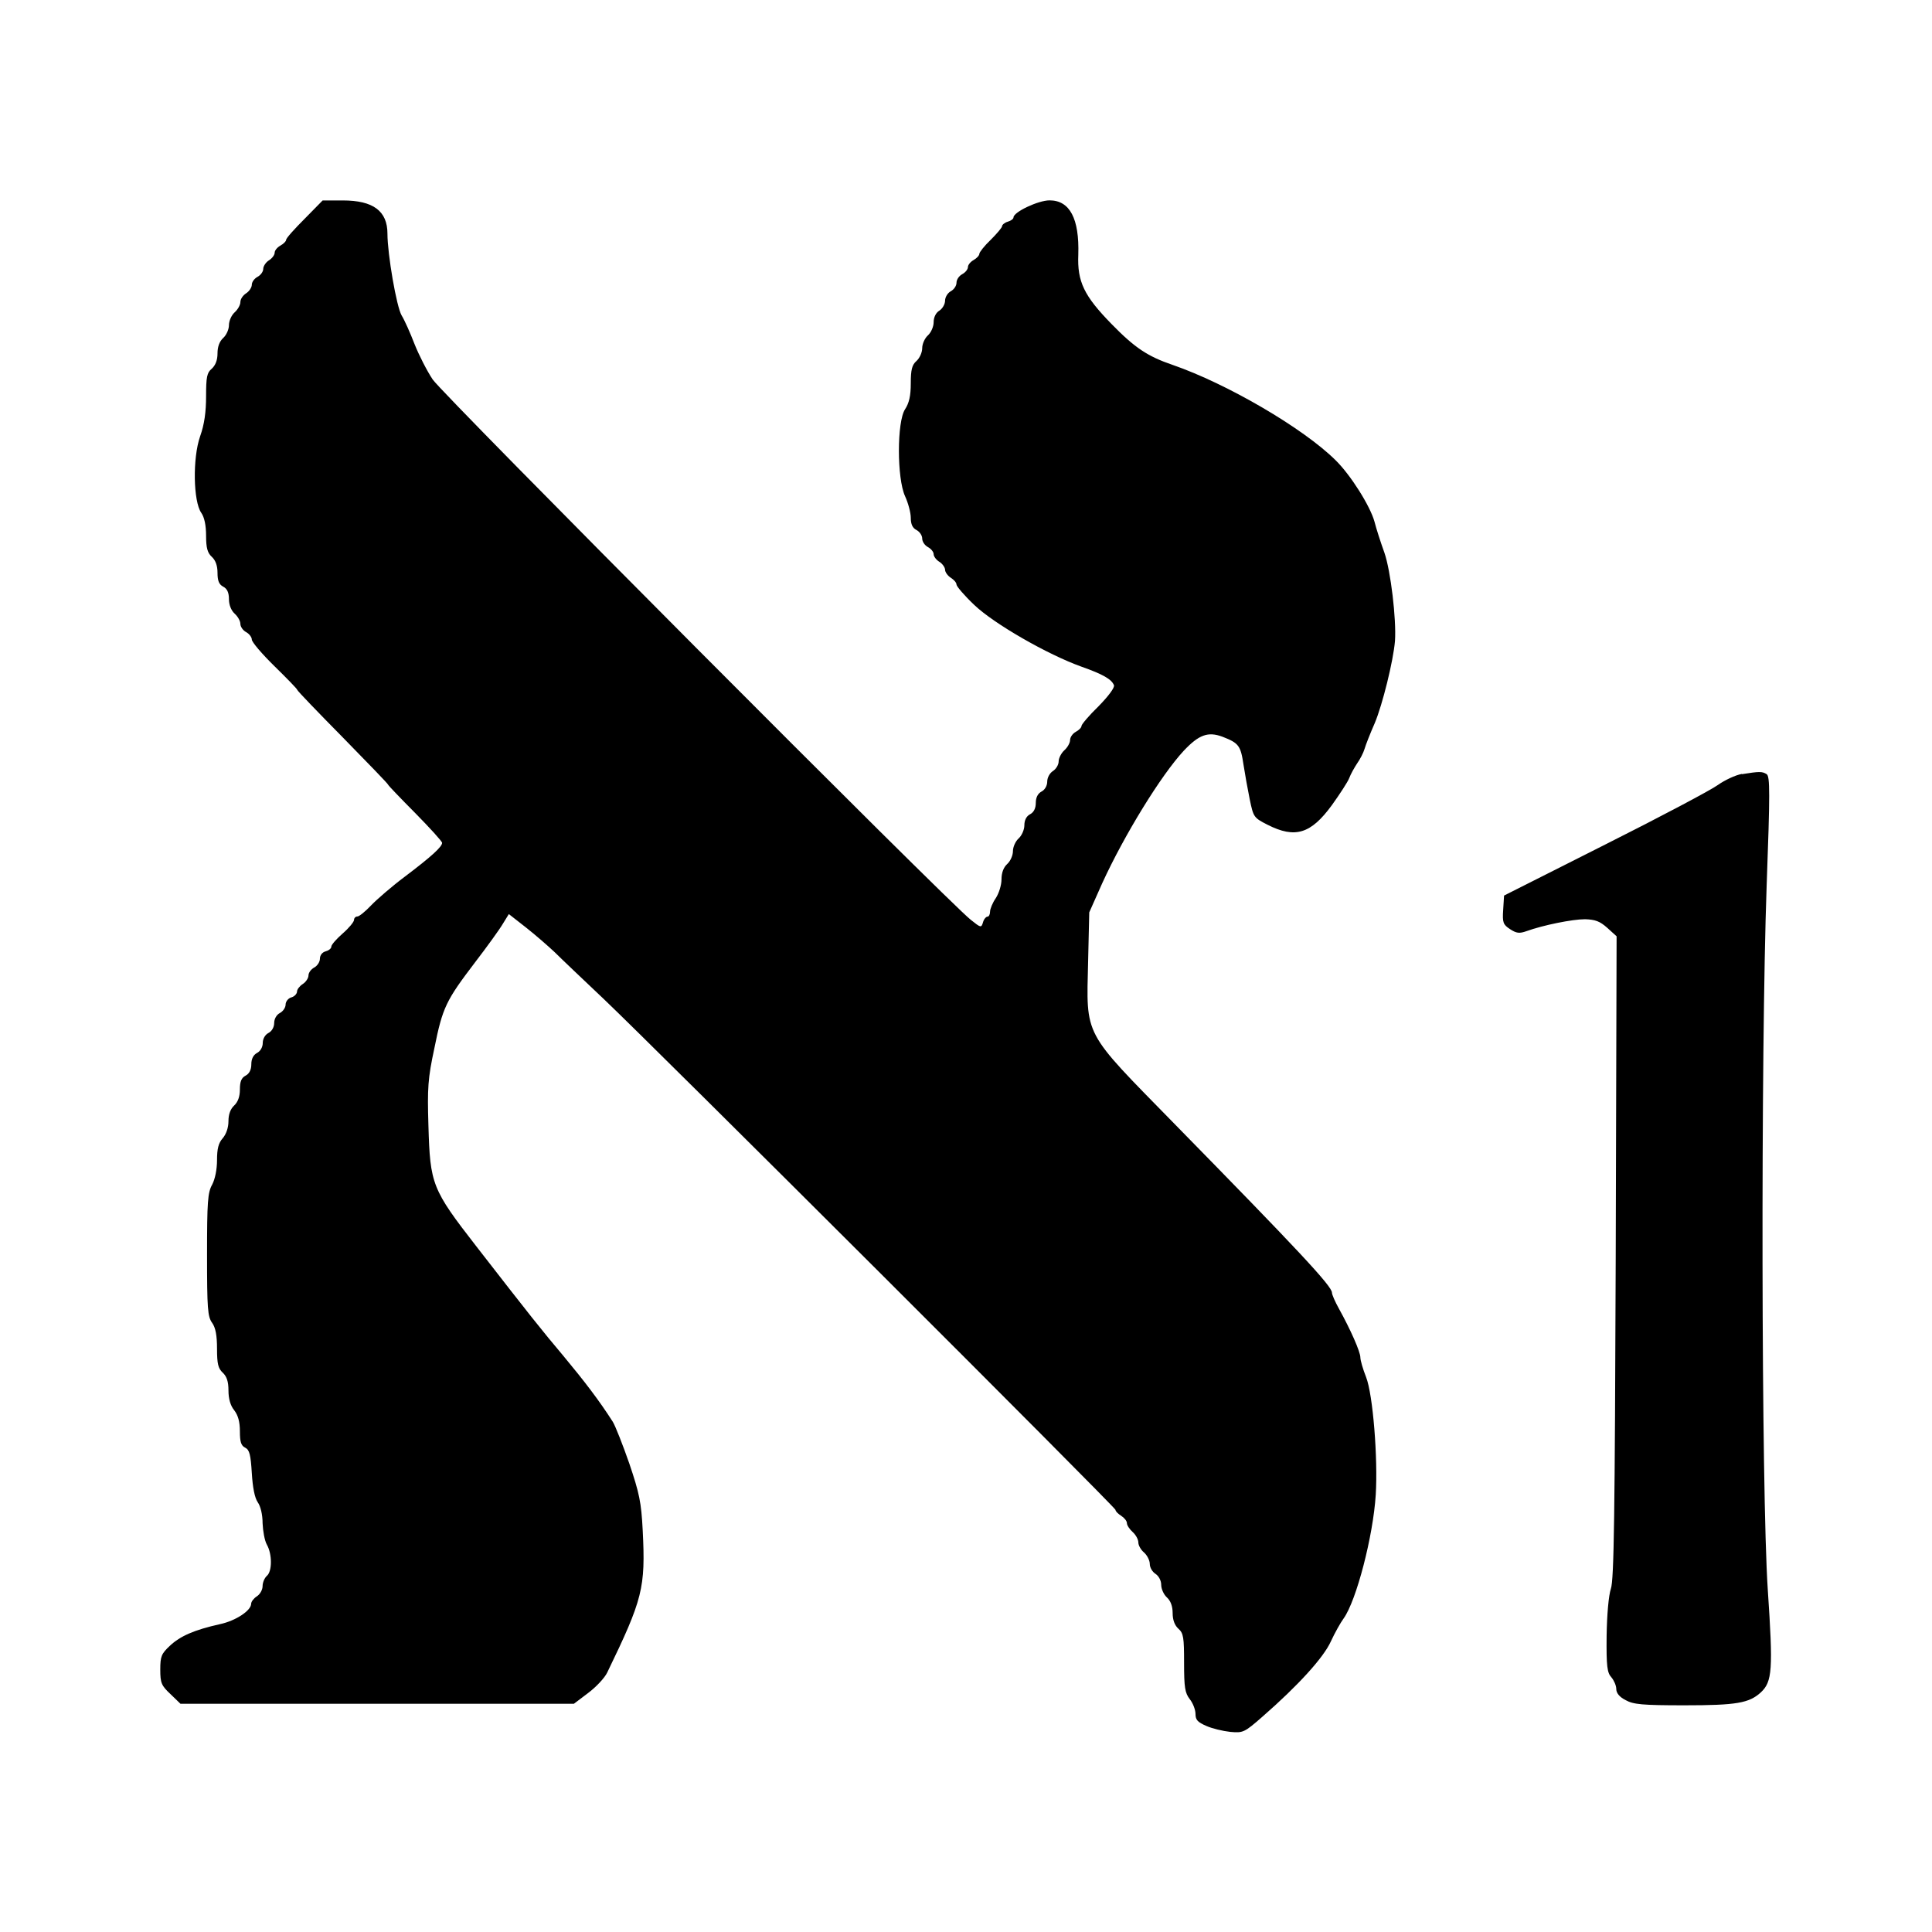
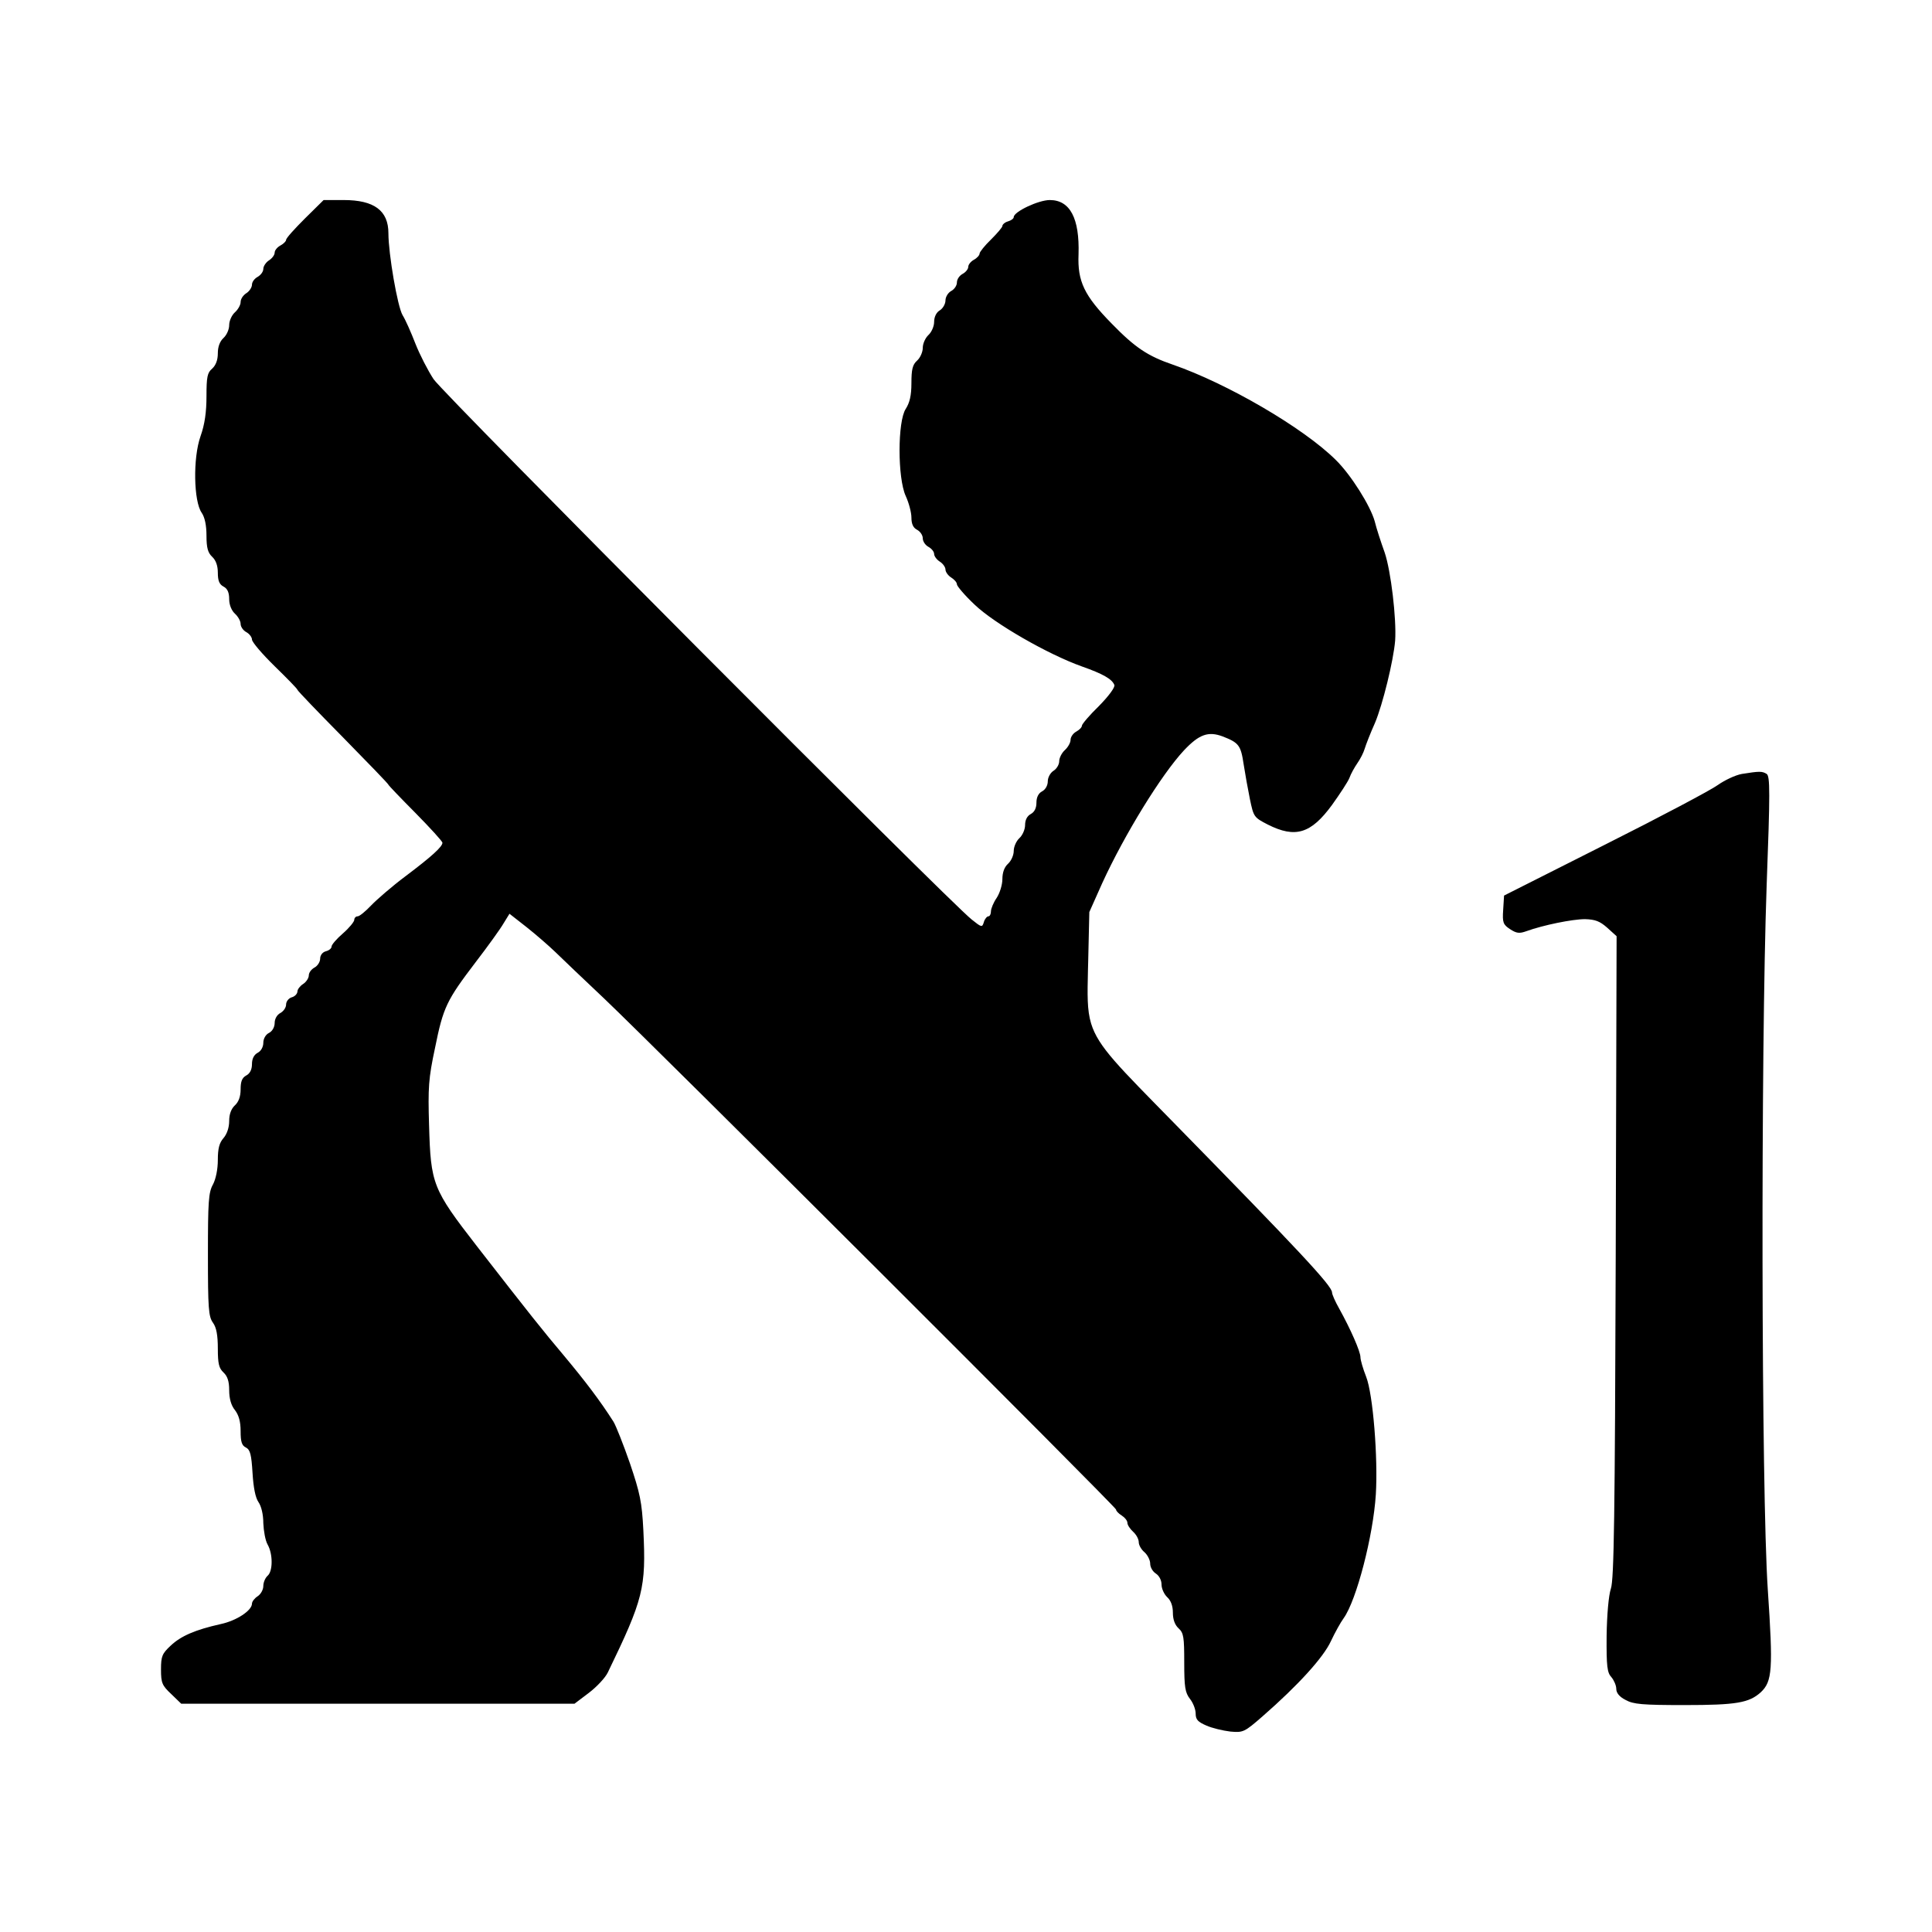
- <svg xmlns="http://www.w3.org/2000/svg" viewBox="0 0 24 24" width="24" height="24">
-   <path fill="currentColor" d="M 3.787,2.715 c -0.127,0.127 -0.233,0.244 -0.233,0.265 c 0,0.018 -0.032,0.049 -0.071,0.071 s -0.071,0.06 -0.071,0.088 s -0.032,0.071 -0.071,0.095 s -0.071,0.074 -0.071,0.106 c 0,0.035 -0.032,0.078 -0.071,0.099 s -0.071,0.064 -0.071,0.099 c 0,0.032 -0.032,0.081 -0.071,0.106 s -0.071,0.071 -0.071,0.109 c 0,0.035 -0.032,0.092 -0.071,0.127 s -0.071,0.106 -0.071,0.159 s -0.032,0.124 -0.071,0.159 c -0.046,0.042 -0.071,0.109 -0.071,0.191 c 0,0.085 -0.025,0.148 -0.071,0.191 c -0.06,0.049 -0.071,0.102 -0.071,0.342 c 0,0.194 -0.021,0.35 -0.074,0.498 c -0.095,0.272 -0.085,0.809 0.014,0.95 c 0.039,0.056 0.06,0.155 0.06,0.286 c 0,0.152 0.018,0.212 0.071,0.261 c 0.046,0.042 0.071,0.109 0.071,0.198 c 0,0.099 0.018,0.145 0.071,0.173 c 0.049,0.025 0.071,0.074 0.071,0.155 c 0,0.071 0.028,0.141 0.071,0.18 c 0.039,0.035 0.071,0.092 0.071,0.127 s 0.032,0.081 0.071,0.102 s 0.071,0.064 0.071,0.092 c 0,0.032 0.127,0.18 0.282,0.332 s 0.282,0.282 0.282,0.293 s 0.254,0.275 0.565,0.59 c 0.311,0.318 0.565,0.579 0.565,0.59 c 0,0.007 0.152,0.166 0.335,0.35 c 0.184,0.187 0.335,0.353 0.335,0.371 c 0,0.049 -0.131,0.169 -0.459,0.417 c -0.166,0.124 -0.357,0.29 -0.427,0.364 s -0.145,0.134 -0.166,0.134 c -0.025,0 -0.042,0.021 -0.042,0.042 c 0,0.025 -0.064,0.102 -0.141,0.169 s -0.141,0.141 -0.141,0.162 c 0,0.025 -0.032,0.049 -0.071,0.06 c -0.042,0.011 -0.071,0.049 -0.071,0.092 c 0,0.039 -0.032,0.088 -0.071,0.109 s -0.071,0.064 -0.071,0.099 c 0,0.032 -0.032,0.081 -0.071,0.106 s -0.071,0.067 -0.071,0.092 c 0,0.028 -0.032,0.064 -0.071,0.074 s -0.071,0.053 -0.071,0.088 c 0,0.039 -0.032,0.085 -0.071,0.106 c -0.042,0.021 -0.071,0.074 -0.071,0.124 s -0.028,0.102 -0.071,0.124 s -0.071,0.074 -0.071,0.124 s -0.028,0.102 -0.071,0.124 c -0.046,0.025 -0.071,0.074 -0.071,0.141 s -0.025,0.117 -0.071,0.141 c -0.053,0.028 -0.071,0.074 -0.071,0.173 c 0,0.088 -0.025,0.155 -0.071,0.198 s -0.071,0.109 -0.071,0.194 c 0,0.081 -0.028,0.162 -0.071,0.212 c -0.053,0.06 -0.071,0.131 -0.071,0.272 c 0,0.117 -0.025,0.237 -0.06,0.304 c -0.056,0.099 -0.064,0.215 -0.064,0.872 c 0,0.667 0.007,0.77 0.064,0.847 c 0.042,0.06 0.06,0.155 0.06,0.321 c 0,0.187 0.014,0.244 0.071,0.297 c 0.049,0.046 0.071,0.109 0.071,0.219 c 0,0.106 0.025,0.191 0.071,0.247 c 0.049,0.064 0.071,0.145 0.071,0.261 c 0,0.131 0.014,0.18 0.067,0.205 c 0.053,0.028 0.067,0.088 0.081,0.314 c 0.011,0.18 0.035,0.307 0.074,0.364 c 0.035,0.049 0.06,0.152 0.06,0.261 c 0.004,0.095 0.025,0.215 0.053,0.265 c 0.067,0.117 0.067,0.332 0,0.388 c -0.028,0.025 -0.053,0.081 -0.053,0.127 s -0.032,0.102 -0.071,0.127 s -0.071,0.067 -0.071,0.092 c 0,0.085 -0.191,0.212 -0.388,0.254 c -0.318,0.071 -0.494,0.148 -0.621,0.268 c -0.106,0.099 -0.12,0.131 -0.12,0.297 s 0.014,0.198 0.127,0.304 l 0.124,0.12 l 4.887,0 l 0.177,-0.134 c 0.099,-0.074 0.205,-0.187 0.237,-0.254 c 0.441,-0.911 0.477,-1.049 0.441,-1.765 c -0.018,-0.353 -0.042,-0.463 -0.166,-0.83 c -0.081,-0.233 -0.173,-0.466 -0.205,-0.519 c -0.169,-0.265 -0.35,-0.501 -0.614,-0.819 c -0.265,-0.314 -0.417,-0.505 -1.08,-1.359 c -0.554,-0.713 -0.576,-0.773 -0.597,-1.504 c -0.014,-0.466 -0.007,-0.583 0.074,-0.96 c 0.102,-0.508 0.145,-0.593 0.505,-1.066 c 0.152,-0.198 0.307,-0.413 0.346,-0.48 l 0.074,-0.12 l 0.212,0.166 c 0.117,0.092 0.275,0.23 0.357,0.307 c 0.078,0.078 0.353,0.339 0.611,0.583 c 0.632,0.6 6.356,6.313 6.356,6.345 c 0,0.018 0.032,0.049 0.071,0.074 s 0.071,0.064 0.071,0.092 c 0,0.025 0.032,0.074 0.071,0.109 s 0.071,0.092 0.071,0.131 c 0,0.035 0.032,0.092 0.071,0.124 c 0.039,0.035 0.071,0.099 0.071,0.141 c 0,0.046 0.032,0.099 0.071,0.124 c 0.042,0.028 0.071,0.085 0.071,0.138 c 0,0.049 0.032,0.12 0.071,0.155 c 0.046,0.042 0.071,0.109 0.071,0.194 s 0.025,0.152 0.071,0.194 c 0.064,0.056 0.071,0.109 0.071,0.424 c 0,0.307 0.011,0.374 0.071,0.452 c 0.039,0.049 0.071,0.131 0.071,0.184 c 0,0.074 0.028,0.102 0.134,0.148 c 0.071,0.032 0.205,0.064 0.297,0.074 c 0.159,0.014 0.173,0.011 0.403,-0.191 c 0.441,-0.385 0.756,-0.731 0.847,-0.932 c 0.049,-0.106 0.12,-0.233 0.159,-0.286 c 0.159,-0.222 0.367,-1.024 0.399,-1.536 c 0.028,-0.455 -0.035,-1.246 -0.12,-1.462 c -0.039,-0.099 -0.071,-0.208 -0.071,-0.244 c 0,-0.071 -0.124,-0.35 -0.265,-0.604 c -0.049,-0.088 -0.088,-0.177 -0.088,-0.201 c 0,-0.081 -0.42,-0.53 -1.963,-2.104 c -1.137,-1.162 -1.088,-1.063 -1.066,-2.013 l 0.014,-0.607 l 0.162,-0.364 c 0.275,-0.6 0.731,-1.342 1.013,-1.645 c 0.187,-0.198 0.3,-0.24 0.48,-0.173 c 0.201,0.078 0.226,0.109 0.261,0.346 c 0.018,0.117 0.053,0.311 0.078,0.434 c 0.046,0.219 0.049,0.226 0.222,0.314 c 0.342,0.173 0.537,0.113 0.798,-0.244 c 0.099,-0.138 0.198,-0.29 0.215,-0.335 c 0.018,-0.049 0.064,-0.131 0.099,-0.184 c 0.035,-0.049 0.078,-0.131 0.092,-0.18 s 0.071,-0.194 0.127,-0.321 c 0.095,-0.226 0.23,-0.77 0.251,-1.02 c 0.018,-0.272 -0.053,-0.869 -0.131,-1.095 c -0.046,-0.127 -0.102,-0.3 -0.124,-0.388 c -0.053,-0.191 -0.293,-0.576 -0.484,-0.763 c -0.403,-0.399 -1.349,-0.95 -2.023,-1.183 c -0.311,-0.106 -0.47,-0.212 -0.759,-0.508 c -0.342,-0.35 -0.427,-0.526 -0.413,-0.862 c 0.014,-0.448 -0.106,-0.674 -0.357,-0.674 c -0.141,0 -0.448,0.145 -0.448,0.212 c 0,0.018 -0.032,0.042 -0.071,0.053 s -0.071,0.039 -0.071,0.056 s -0.064,0.092 -0.141,0.169 c -0.078,0.074 -0.141,0.155 -0.141,0.173 c 0,0.021 -0.032,0.056 -0.071,0.078 s -0.071,0.06 -0.071,0.088 s -0.032,0.067 -0.071,0.088 s -0.071,0.067 -0.071,0.106 s -0.032,0.085 -0.071,0.106 s -0.071,0.074 -0.071,0.117 s -0.032,0.099 -0.071,0.124 c -0.042,0.025 -0.071,0.081 -0.071,0.145 c 0,0.053 -0.032,0.127 -0.071,0.162 s -0.071,0.106 -0.071,0.159 s -0.032,0.124 -0.071,0.159 c -0.056,0.049 -0.071,0.109 -0.071,0.279 c 0,0.155 -0.021,0.244 -0.071,0.321 c -0.102,0.155 -0.102,0.858 0,1.08 c 0.039,0.085 0.071,0.205 0.071,0.268 c 0,0.078 0.021,0.127 0.071,0.152 c 0.039,0.021 0.071,0.067 0.071,0.106 s 0.032,0.085 0.071,0.106 s 0.071,0.06 0.071,0.088 s 0.032,0.071 0.071,0.095 s 0.071,0.071 0.071,0.099 s 0.032,0.074 0.071,0.099 s 0.071,0.06 0.071,0.085 c 0,0.021 0.099,0.138 0.222,0.254 c 0.244,0.233 0.907,0.614 1.331,0.766 c 0.261,0.092 0.374,0.155 0.403,0.23 c 0.011,0.028 -0.064,0.131 -0.191,0.261 c -0.117,0.113 -0.212,0.226 -0.212,0.244 c 0,0.021 -0.032,0.053 -0.071,0.074 s -0.071,0.067 -0.071,0.102 s -0.032,0.092 -0.071,0.127 s -0.071,0.099 -0.071,0.138 c 0,0.042 -0.032,0.095 -0.071,0.12 s -0.071,0.081 -0.071,0.131 s -0.028,0.102 -0.071,0.124 c -0.046,0.025 -0.071,0.074 -0.071,0.141 s -0.025,0.117 -0.071,0.141 s -0.071,0.074 -0.071,0.138 c 0,0.053 -0.032,0.127 -0.071,0.162 s -0.071,0.106 -0.071,0.159 s -0.032,0.124 -0.071,0.159 c -0.046,0.042 -0.071,0.109 -0.071,0.191 c 0,0.071 -0.032,0.173 -0.071,0.233 c -0.039,0.056 -0.071,0.134 -0.071,0.166 c 0,0.035 -0.014,0.064 -0.032,0.064 s -0.046,0.032 -0.056,0.071 c -0.021,0.071 -0.028,0.067 -0.152,-0.032 c -0.29,-0.23 -6.564,-6.529 -6.684,-6.712 c -0.071,-0.106 -0.173,-0.307 -0.226,-0.441 c -0.053,-0.138 -0.124,-0.297 -0.159,-0.353 c -0.064,-0.106 -0.177,-0.763 -0.177,-1.017 c 0,-0.282 -0.177,-0.413 -0.554,-0.413 l -0.251,0 z M 21.639,9.614 c -0.081,0.014 -0.215,0.078 -0.3,0.138 c -0.081,0.06 -0.713,0.395 -1.402,0.741 l -1.253,0.632 l -0.011,0.177 c -0.011,0.159 0,0.184 0.085,0.24 c 0.081,0.053 0.117,0.056 0.205,0.025 c 0.205,-0.074 0.568,-0.148 0.727,-0.148 c 0.127,0.004 0.184,0.025 0.275,0.106 l 0.117,0.106 l -0.011,3.983 c -0.011,3.213 -0.021,4.008 -0.06,4.121 c -0.028,0.085 -0.049,0.321 -0.053,0.586 c -0.004,0.381 0.007,0.459 0.06,0.516 c 0.032,0.039 0.06,0.102 0.06,0.145 c 0,0.049 0.039,0.099 0.117,0.138 c 0.095,0.053 0.205,0.064 0.731,0.064 c 0.646,0 0.802,-0.028 0.946,-0.159 c 0.145,-0.134 0.155,-0.282 0.088,-1.278 c -0.081,-1.218 -0.088,-6.677 -0.014,-8.746 c 0.042,-1.151 0.042,-1.356 0,-1.384 c -0.056,-0.035 -0.088,-0.035 -0.307,0" />
+ <svg xmlns="http://www.w3.org/2000/svg" width="24" height="24" viewBox="0 0 24 24">
+   <path d="M3.787 2.715 4.02 2.485H4.27C4.648 2.485 4.825 2.616 4.825 2.898C4.825 3.153 4.938 3.809 5.001 3.915C5.037 3.972 5.107 4.131 5.16 4.268C5.213 4.403 5.316 4.604 5.386 4.71C5.506 4.893 11.781 11.192 12.07 11.422C12.194 11.521 12.201 11.524 12.222 11.454C12.233 11.415 12.261 11.383 12.278 11.383C12.296 11.383 12.31 11.355 12.31 11.32C12.31 11.288 12.342 11.21 12.381 11.154C12.42 11.094 12.452 10.991 12.452 10.921C12.452 10.839 12.476 10.772 12.522 10.73C12.561 10.695 12.593 10.624 12.593 10.571C12.593 10.518 12.625 10.447 12.663 10.412C12.702 10.377 12.734 10.303 12.734 10.25C12.734 10.186 12.759 10.137 12.805 10.112C12.851 10.087 12.875 10.038 12.875 9.971C12.875 9.904 12.9 9.854 12.946 9.83C12.988 9.808 13.016 9.755 13.016 9.706C13.016 9.657 13.048 9.6 13.087 9.575C13.126 9.551 13.158 9.498 13.158 9.455C13.158 9.416 13.189 9.353 13.228 9.318C13.267 9.282 13.299 9.226 13.299 9.19C13.299 9.155 13.331 9.109 13.37 9.088C13.408 9.067 13.44 9.035 13.44 9.014C13.44 8.996 13.535 8.883 13.652 8.77C13.779 8.64 13.853 8.537 13.843 8.509C13.814 8.435 13.701 8.371 13.44 8.279C13.016 8.128 12.353 7.746 12.109 7.513C11.985 7.397 11.887 7.28 11.887 7.259C11.887 7.234 11.855 7.199 11.816 7.174C11.777 7.15 11.745 7.104 11.745 7.075C11.745 7.047 11.714 7.001 11.675 6.977C11.636 6.952 11.604 6.909 11.604 6.881C11.604 6.853 11.572 6.814 11.533 6.793C11.495 6.772 11.463 6.726 11.463 6.687C11.463 6.648 11.431 6.602 11.392 6.581C11.343 6.556 11.322 6.507 11.322 6.429C11.322 6.366 11.29 6.246 11.251 6.161C11.149 5.938 11.149 5.236 11.251 5.08C11.3 5.003 11.322 4.915 11.322 4.759C11.322 4.59 11.336 4.53 11.392 4.48C11.431 4.445 11.463 4.374 11.463 4.321C11.463 4.268 11.495 4.198 11.533 4.162C11.572 4.127 11.604 4.053 11.604 4C11.604 3.936 11.632 3.88 11.675 3.855C11.714 3.831 11.745 3.774 11.745 3.732C11.745 3.689 11.777 3.636 11.816 3.615C11.855 3.594 11.887 3.548 11.887 3.509C11.887 3.47 11.918 3.424 11.957 3.403C11.996 3.382 12.028 3.343 12.028 3.315C12.028 3.287 12.06 3.248 12.098 3.227C12.137 3.206 12.169 3.17 12.169 3.149C12.169 3.131 12.233 3.05 12.31 2.976C12.388 2.898 12.452 2.824 12.452 2.807C12.452 2.789 12.483 2.761 12.522 2.75C12.561 2.739 12.593 2.715 12.593 2.697C12.593 2.63 12.9 2.485 13.041 2.485C13.292 2.485 13.412 2.711 13.398 3.16C13.384 3.495 13.468 3.672 13.811 4.021C14.1 4.318 14.259 4.424 14.57 4.53C15.244 4.763 16.191 5.314 16.593 5.713C16.784 5.9 17.024 6.285 17.077 6.475C17.098 6.563 17.155 6.736 17.201 6.864C17.278 7.09 17.349 7.686 17.331 7.958C17.31 8.209 17.176 8.753 17.081 8.979C17.024 9.106 16.968 9.25 16.953 9.3C16.939 9.349 16.897 9.431 16.862 9.48C16.826 9.533 16.78 9.614 16.763 9.664C16.745 9.71 16.646 9.861 16.547 9.999C16.286 10.356 16.092 10.416 15.749 10.243C15.576 10.154 15.573 10.147 15.527 9.928C15.502 9.805 15.467 9.611 15.449 9.494C15.414 9.258 15.389 9.226 15.188 9.148C15.008 9.081 14.895 9.123 14.708 9.321C14.425 9.625 13.97 10.366 13.694 10.967L13.532 11.33L13.518 11.938C13.517 11.978 13.516 12.017 13.515 12.053C13.508 12.358 13.503 12.545 13.554 12.714C13.643 13.006 13.896 13.247 14.584 13.95C16.127 15.525 16.547 15.973 16.547 16.055C16.547 16.079 16.586 16.168 16.636 16.256C16.777 16.51 16.9 16.789 16.9 16.86C16.9 16.895 16.932 17.004 16.971 17.103C17.056 17.319 17.119 18.11 17.091 18.565C17.059 19.077 16.851 19.879 16.692 20.101C16.653 20.154 16.583 20.281 16.533 20.387C16.441 20.588 16.127 20.934 15.686 21.319C15.456 21.52 15.442 21.524 15.283 21.51C15.191 21.499 15.057 21.467 14.987 21.436C14.881 21.39 14.853 21.362 14.853 21.287C14.853 21.234 14.821 21.153 14.782 21.104C14.722 21.026 14.711 20.959 14.711 20.652C14.711 20.338 14.704 20.285 14.641 20.228C14.595 20.186 14.57 20.119 14.57 20.034C14.57 19.949 14.545 19.882 14.499 19.84C14.461 19.804 14.429 19.734 14.429 19.684C14.429 19.631 14.401 19.575 14.358 19.547C14.319 19.522 14.288 19.469 14.288 19.423C14.288 19.381 14.256 19.317 14.217 19.282C14.178 19.25 14.146 19.194 14.146 19.158C14.146 19.119 14.115 19.063 14.076 19.028C14.037 18.992 14.005 18.943 14.005 18.918C14.005 18.89 13.973 18.851 13.934 18.826C13.896 18.802 13.864 18.77 13.864 18.752C13.864 18.72 8.14 13.007 7.508 12.407C7.25 12.163 6.975 11.902 6.897 11.825C6.816 11.747 6.657 11.609 6.541 11.517L6.329 11.351L6.255 11.471C6.216 11.539 6.061 11.754 5.909 11.952C5.549 12.425 5.506 12.51 5.404 13.018C5.323 13.396 5.316 13.512 5.33 13.978C5.351 14.709 5.372 14.769 5.926 15.483C6.59 16.337 6.742 16.528 7.007 16.842C7.272 17.16 7.452 17.396 7.621 17.661C7.653 17.714 7.745 17.947 7.826 18.18C7.95 18.547 7.974 18.657 7.992 19.01C8.027 19.727 7.992 19.864 7.551 20.775C7.519 20.842 7.413 20.955 7.314 21.03L7.137 21.164H2.251L2.127 21.044C2.014 20.938 2 20.906 2 20.74C2 20.574 2.014 20.542 2.12 20.443C2.247 20.323 2.424 20.246 2.741 20.175C2.939 20.133 3.13 20.006 3.13 19.921C3.13 19.896 3.162 19.854 3.201 19.829C3.239 19.804 3.271 19.748 3.271 19.702C3.271 19.656 3.296 19.6 3.324 19.575C3.391 19.518 3.391 19.303 3.324 19.186C3.296 19.137 3.275 19.017 3.271 18.922C3.271 18.812 3.246 18.71 3.211 18.66C3.172 18.604 3.148 18.477 3.137 18.297C3.123 18.071 3.109 18.011 3.056 17.982C3.003 17.958 2.989 17.908 2.989 17.778C2.989 17.661 2.967 17.58 2.918 17.516C2.872 17.46 2.847 17.375 2.847 17.269C2.847 17.16 2.826 17.096 2.777 17.05C2.72 16.997 2.706 16.941 2.706 16.754C2.706 16.588 2.689 16.492 2.646 16.432C2.59 16.355 2.583 16.252 2.583 15.585C2.583 14.928 2.59 14.812 2.646 14.713C2.681 14.646 2.706 14.526 2.706 14.409C2.706 14.268 2.724 14.197 2.777 14.137C2.819 14.088 2.847 14.007 2.847 13.925C2.847 13.841 2.872 13.774 2.918 13.731C2.964 13.689 2.989 13.622 2.989 13.533C2.989 13.435 3.006 13.389 3.059 13.36C3.105 13.336 3.13 13.286 3.13 13.219C3.13 13.152 3.155 13.103 3.201 13.078C3.243 13.057 3.271 13.004 3.271 12.954C3.271 12.905 3.299 12.852 3.342 12.831C3.384 12.81 3.412 12.757 3.412 12.707C3.412 12.658 3.441 12.605 3.483 12.584C3.522 12.562 3.554 12.517 3.554 12.478C3.554 12.442 3.585 12.4 3.624 12.389C3.663 12.379 3.695 12.344 3.695 12.315C3.695 12.291 3.727 12.248 3.765 12.224C3.804 12.199 3.836 12.149 3.836 12.118C3.836 12.082 3.868 12.04 3.907 12.019C3.946 11.998 3.977 11.948 3.977 11.909C3.977 11.867 4.006 11.828 4.048 11.817C4.087 11.807 4.119 11.782 4.119 11.757C4.119 11.736 4.182 11.662 4.26 11.595C4.337 11.528 4.401 11.45 4.401 11.426C4.401 11.404 4.419 11.383 4.443 11.383C4.465 11.383 4.539 11.323 4.609 11.249C4.68 11.175 4.871 11.009 5.037 10.885C5.365 10.638 5.496 10.518 5.496 10.469C5.496 10.451 5.344 10.285 5.16 10.098C4.977 9.914 4.825 9.755 4.825 9.748C4.825 9.738 4.571 9.476 4.26 9.159C3.949 8.844 3.695 8.58 3.695 8.569C3.695 8.558 3.568 8.428 3.412 8.276C3.257 8.124 3.13 7.976 3.13 7.944C3.13 7.916 3.098 7.873 3.059 7.852C3.02 7.831 2.989 7.785 2.989 7.75C2.989 7.715 2.957 7.658 2.918 7.623C2.876 7.584 2.847 7.513 2.847 7.443C2.847 7.361 2.826 7.312 2.777 7.287C2.724 7.259 2.706 7.213 2.706 7.114C2.706 7.026 2.681 6.959 2.636 6.917C2.583 6.867 2.565 6.807 2.565 6.655C2.565 6.525 2.544 6.426 2.505 6.369C2.406 6.228 2.395 5.691 2.491 5.419C2.544 5.271 2.565 5.116 2.565 4.922C2.565 4.681 2.576 4.629 2.636 4.579C2.681 4.537 2.706 4.473 2.706 4.388C2.706 4.307 2.731 4.24 2.777 4.198C2.816 4.162 2.847 4.092 2.847 4.039C2.847 3.986 2.879 3.915 2.918 3.88C2.957 3.845 2.989 3.788 2.989 3.753C2.989 3.714 3.02 3.668 3.059 3.643C3.098 3.619 3.13 3.569 3.13 3.537C3.13 3.502 3.162 3.46 3.201 3.439C3.239 3.417 3.271 3.375 3.271 3.34C3.271 3.308 3.303 3.259 3.342 3.234C3.381 3.209 3.412 3.167 3.412 3.138C3.412 3.11 3.444 3.071 3.483 3.05C3.522 3.029 3.554 2.997 3.554 2.98C3.554 2.958 3.66 2.842 3.787 2.715ZM21.639 9.614C21.858 9.579 21.89 9.579 21.946 9.614C21.989 9.642 21.989 9.847 21.946 10.998C21.872 13.067 21.879 18.526 21.96 19.744C22.027 20.74 22.017 20.888 21.872 21.023C21.727 21.153 21.572 21.181 20.926 21.181C20.4 21.181 20.29 21.171 20.195 21.118C20.117 21.079 20.078 21.03 20.078 20.98C20.078 20.938 20.05 20.874 20.018 20.835C19.965 20.779 19.955 20.701 19.958 20.32C19.962 20.055 19.983 19.819 20.011 19.734C20.05 19.621 20.061 18.826 20.071 15.613L20.082 11.63L19.965 11.524C19.873 11.443 19.817 11.422 19.69 11.418C19.531 11.418 19.167 11.493 18.963 11.567C18.874 11.599 18.839 11.595 18.758 11.542C18.673 11.486 18.662 11.461 18.673 11.302L18.684 11.125L19.937 10.493C20.626 10.147 21.258 9.812 21.339 9.752C21.424 9.692 21.558 9.628 21.639 9.614Z" />
</svg>
